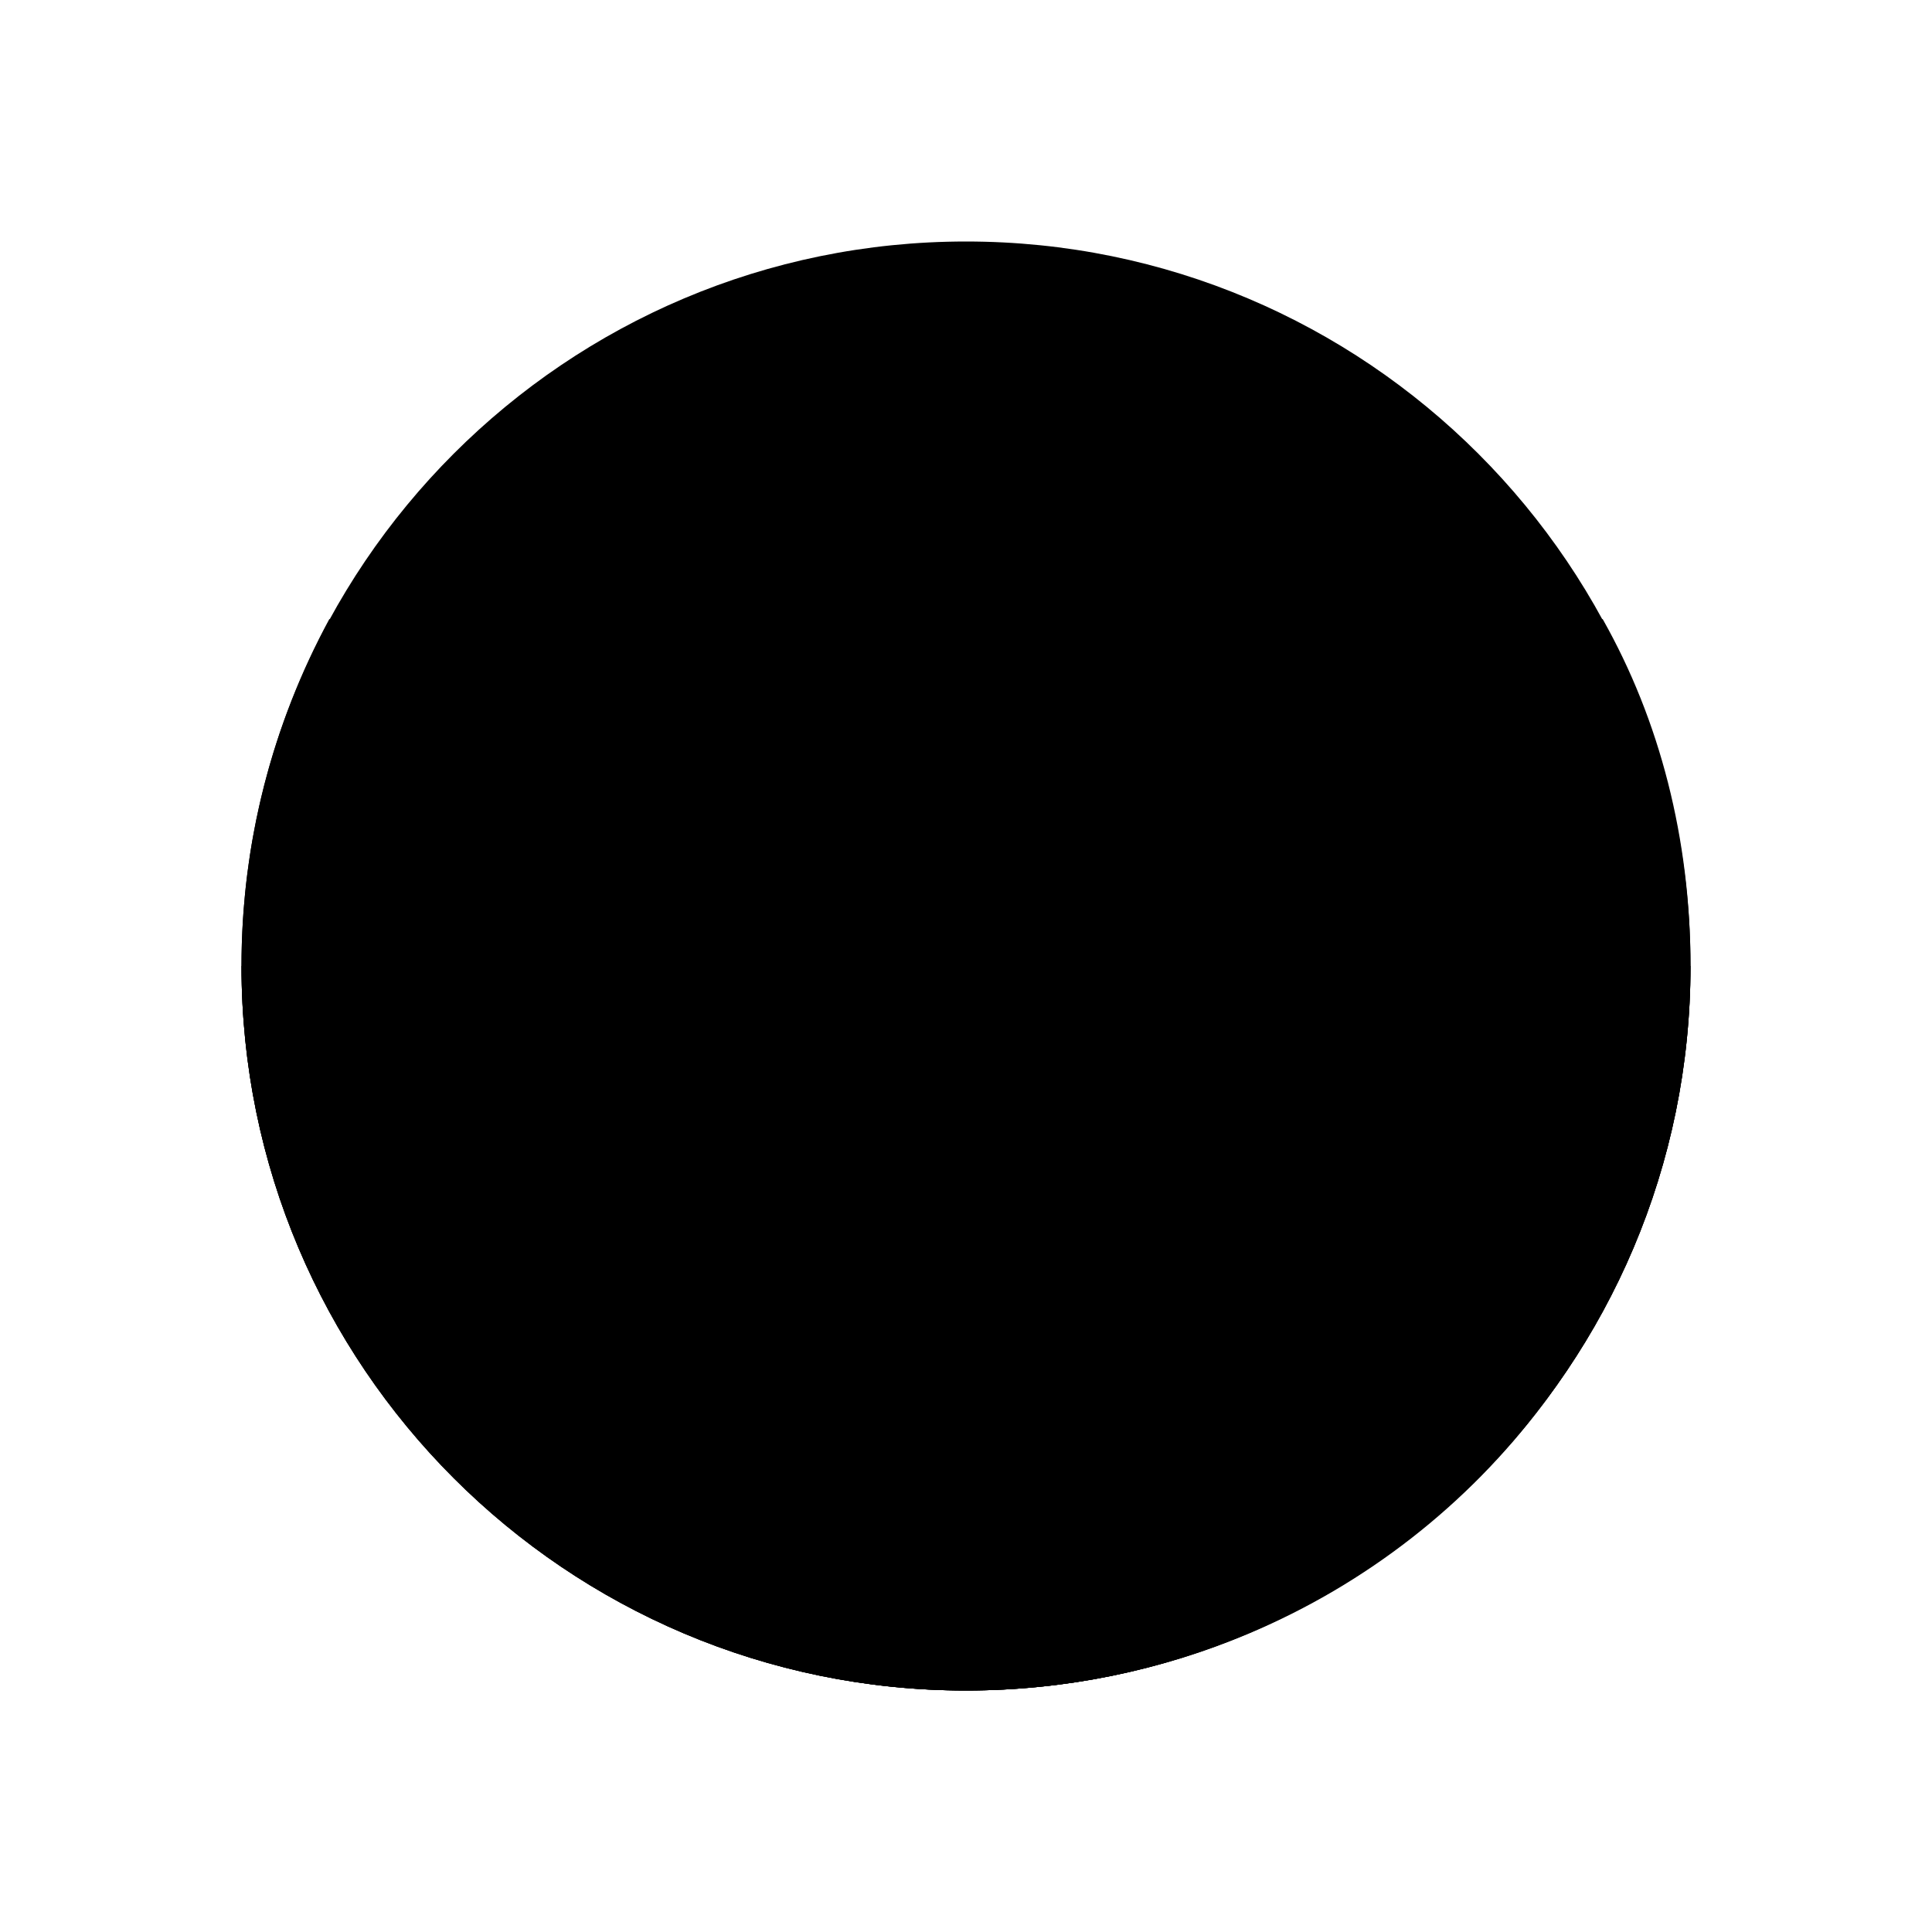
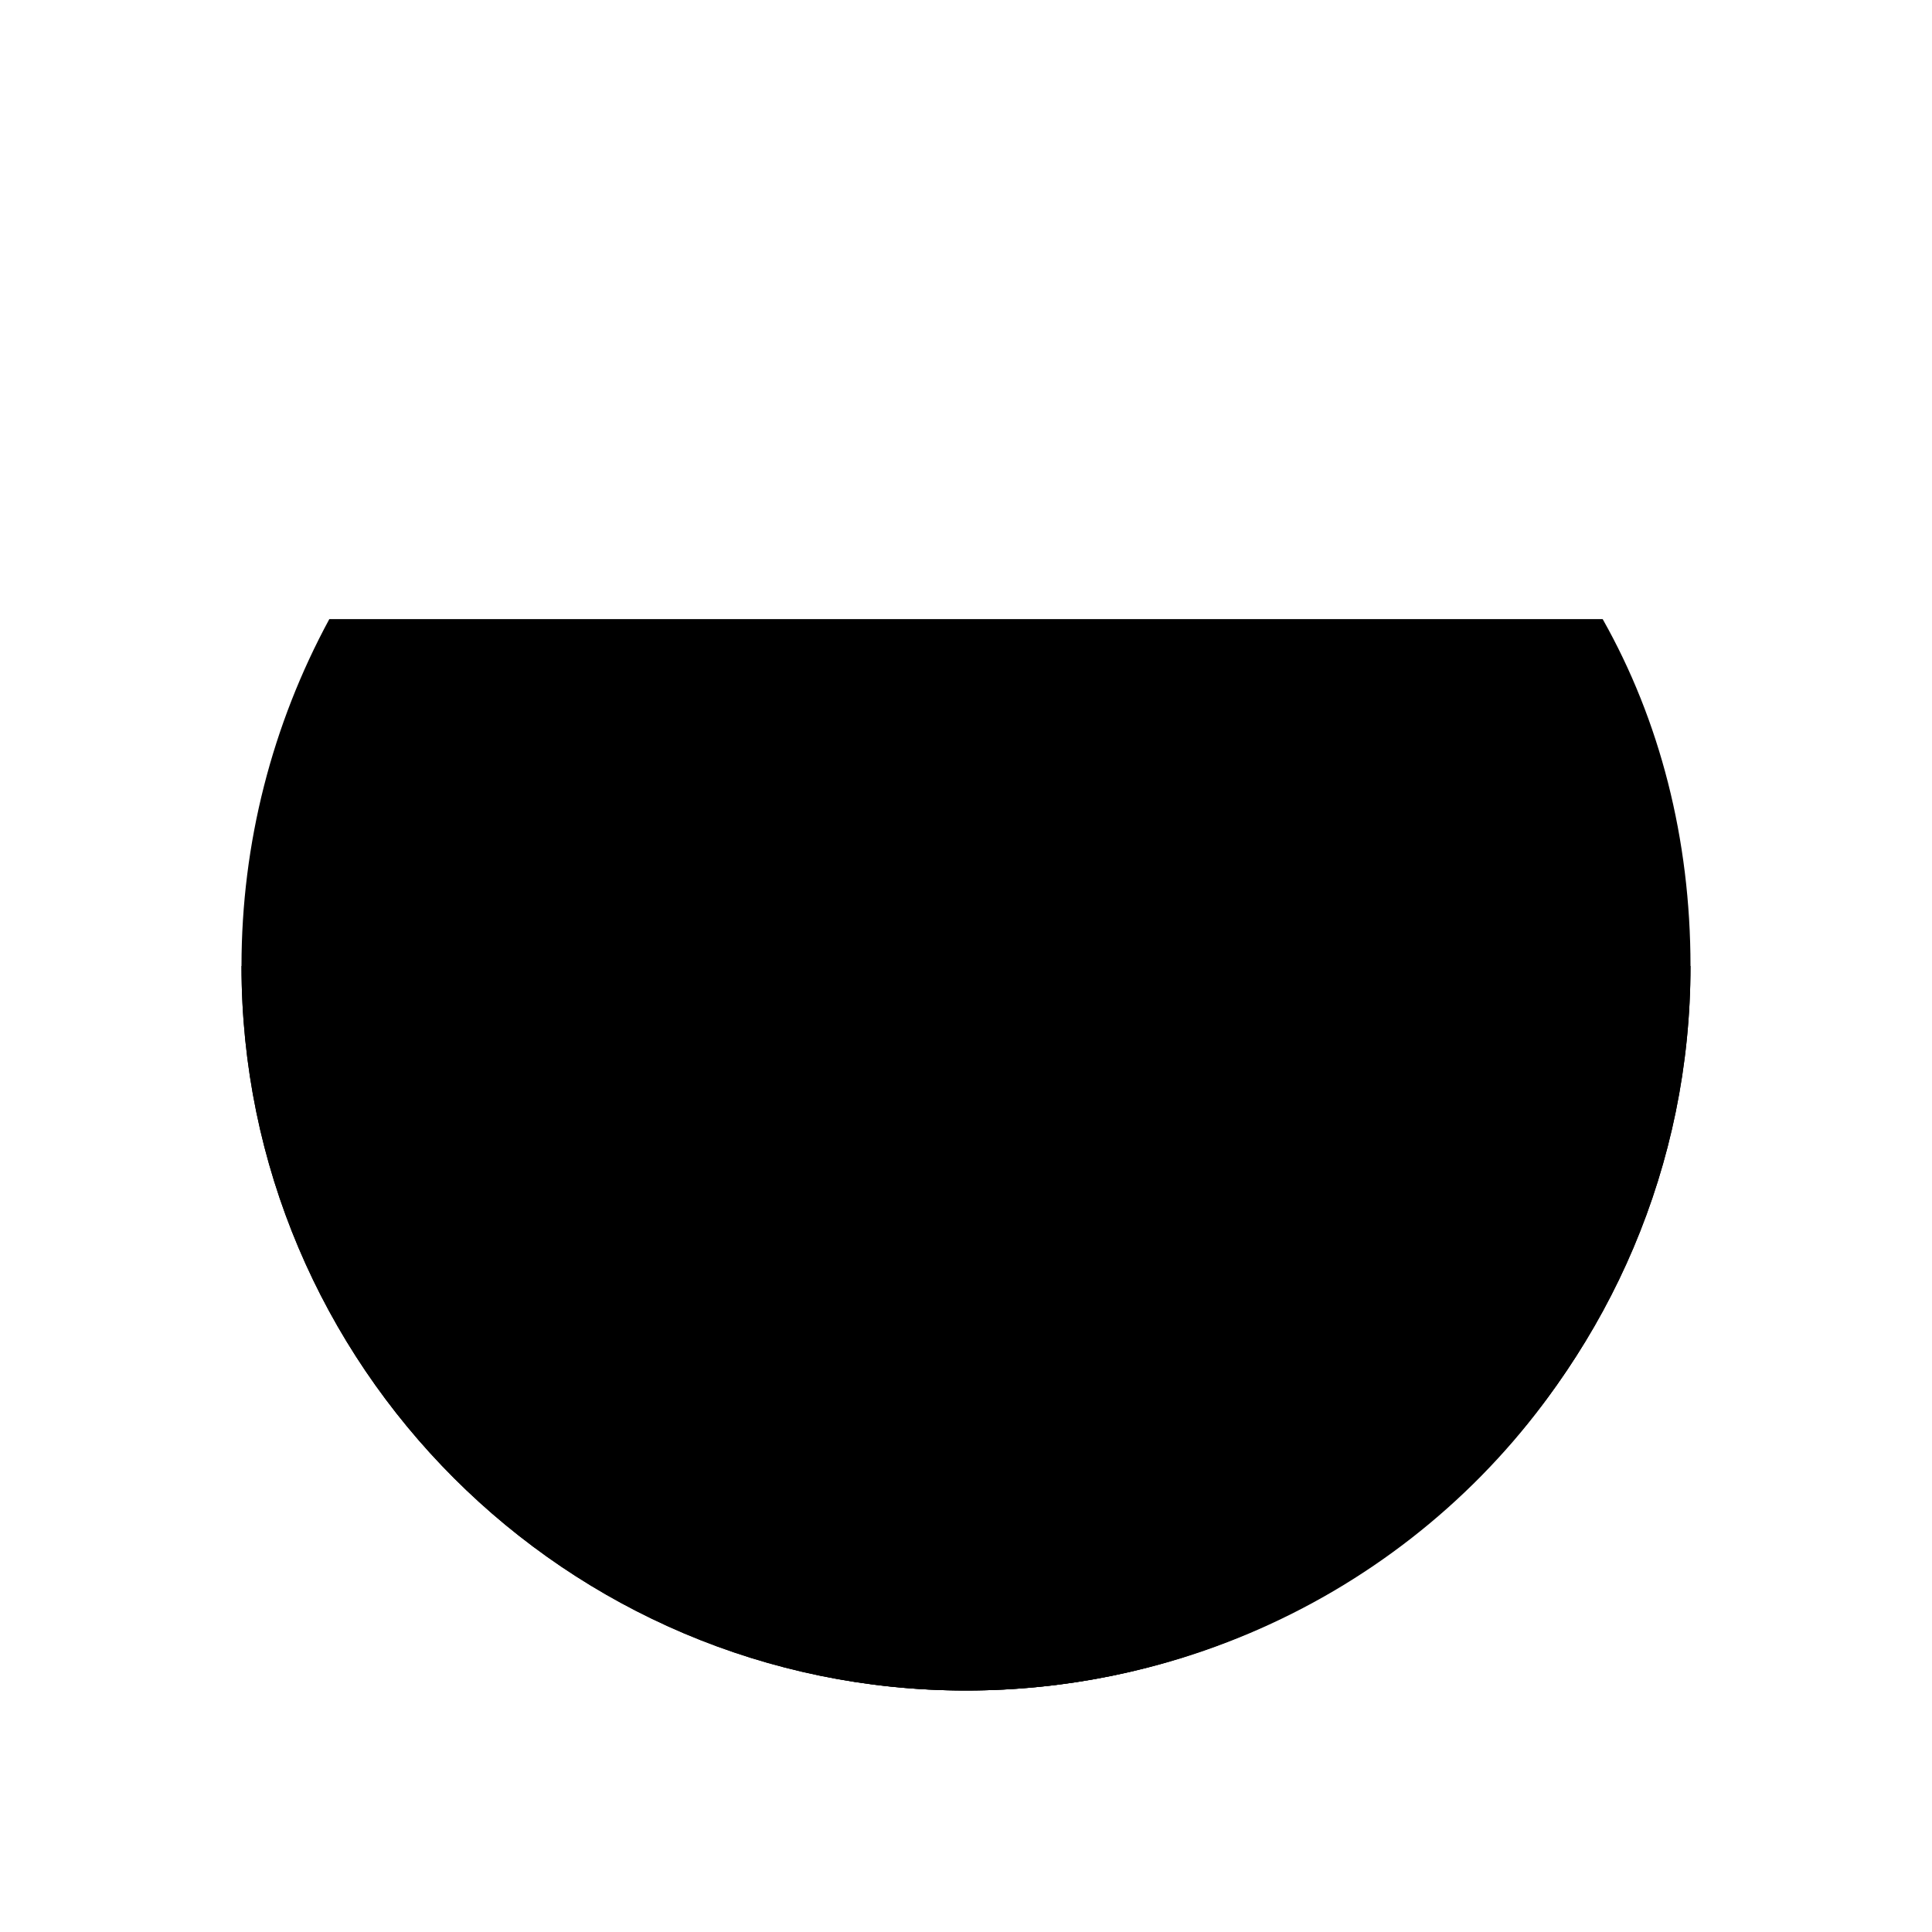
- <svg xmlns="http://www.w3.org/2000/svg" version="1.1" id="task" x="0px" y="0px" width="44px" height="44px" viewBox="0 0 44 44" style="enable-background:new 0 0 44 44;" xml:space="preserve">
-   <path id="duplicate" d="M36.5,14.1c1.3,2.3,2,5,2,7.9c0,9.1-7.4,16.5-16.5,16.5S5.5,31.1,5.5,22c0-2.8,0.7-5.5,2-7.9  " />
+ <svg xmlns="http://www.w3.org/2000/svg" version="1.1" id="task" x="0px" y="0px" viewBox="0 0 44 44" style="enable-background:new 0 0 44 44;" xml:space="preserve">
+   <path id="duplicate" d="M36.5,14.1c1.3,2.3,2,5,2,7.9c0,9.1-7.4,16.5-16.5,16.5S5.5,31.1,5.5,22c0-2.8,0.7-5.5,2-7.9" />
  <path id="experiment" d="M38.5,22c0,9.1-7.4,16.5-16.5,16.5S5.5,31.1,5.5,22" />
-   <path id="extension" d="M36.3,30.2c-2.8,5-8.2,8.3-14.3,8.3c-6.1,0-11.5-3.4-14.3-8.3" />
-   <circle id="circle" cx="22" cy="22" r="16.5" />
+   <path id="extension" d="M36.3,30.2c-2.8,5-8.2,8.3-14.3,8.3s-11.5-3.4-14.3-8.3" />
+   <circle id="circle" cx="22" cy="-35.3" r="16.5" />
</svg>
